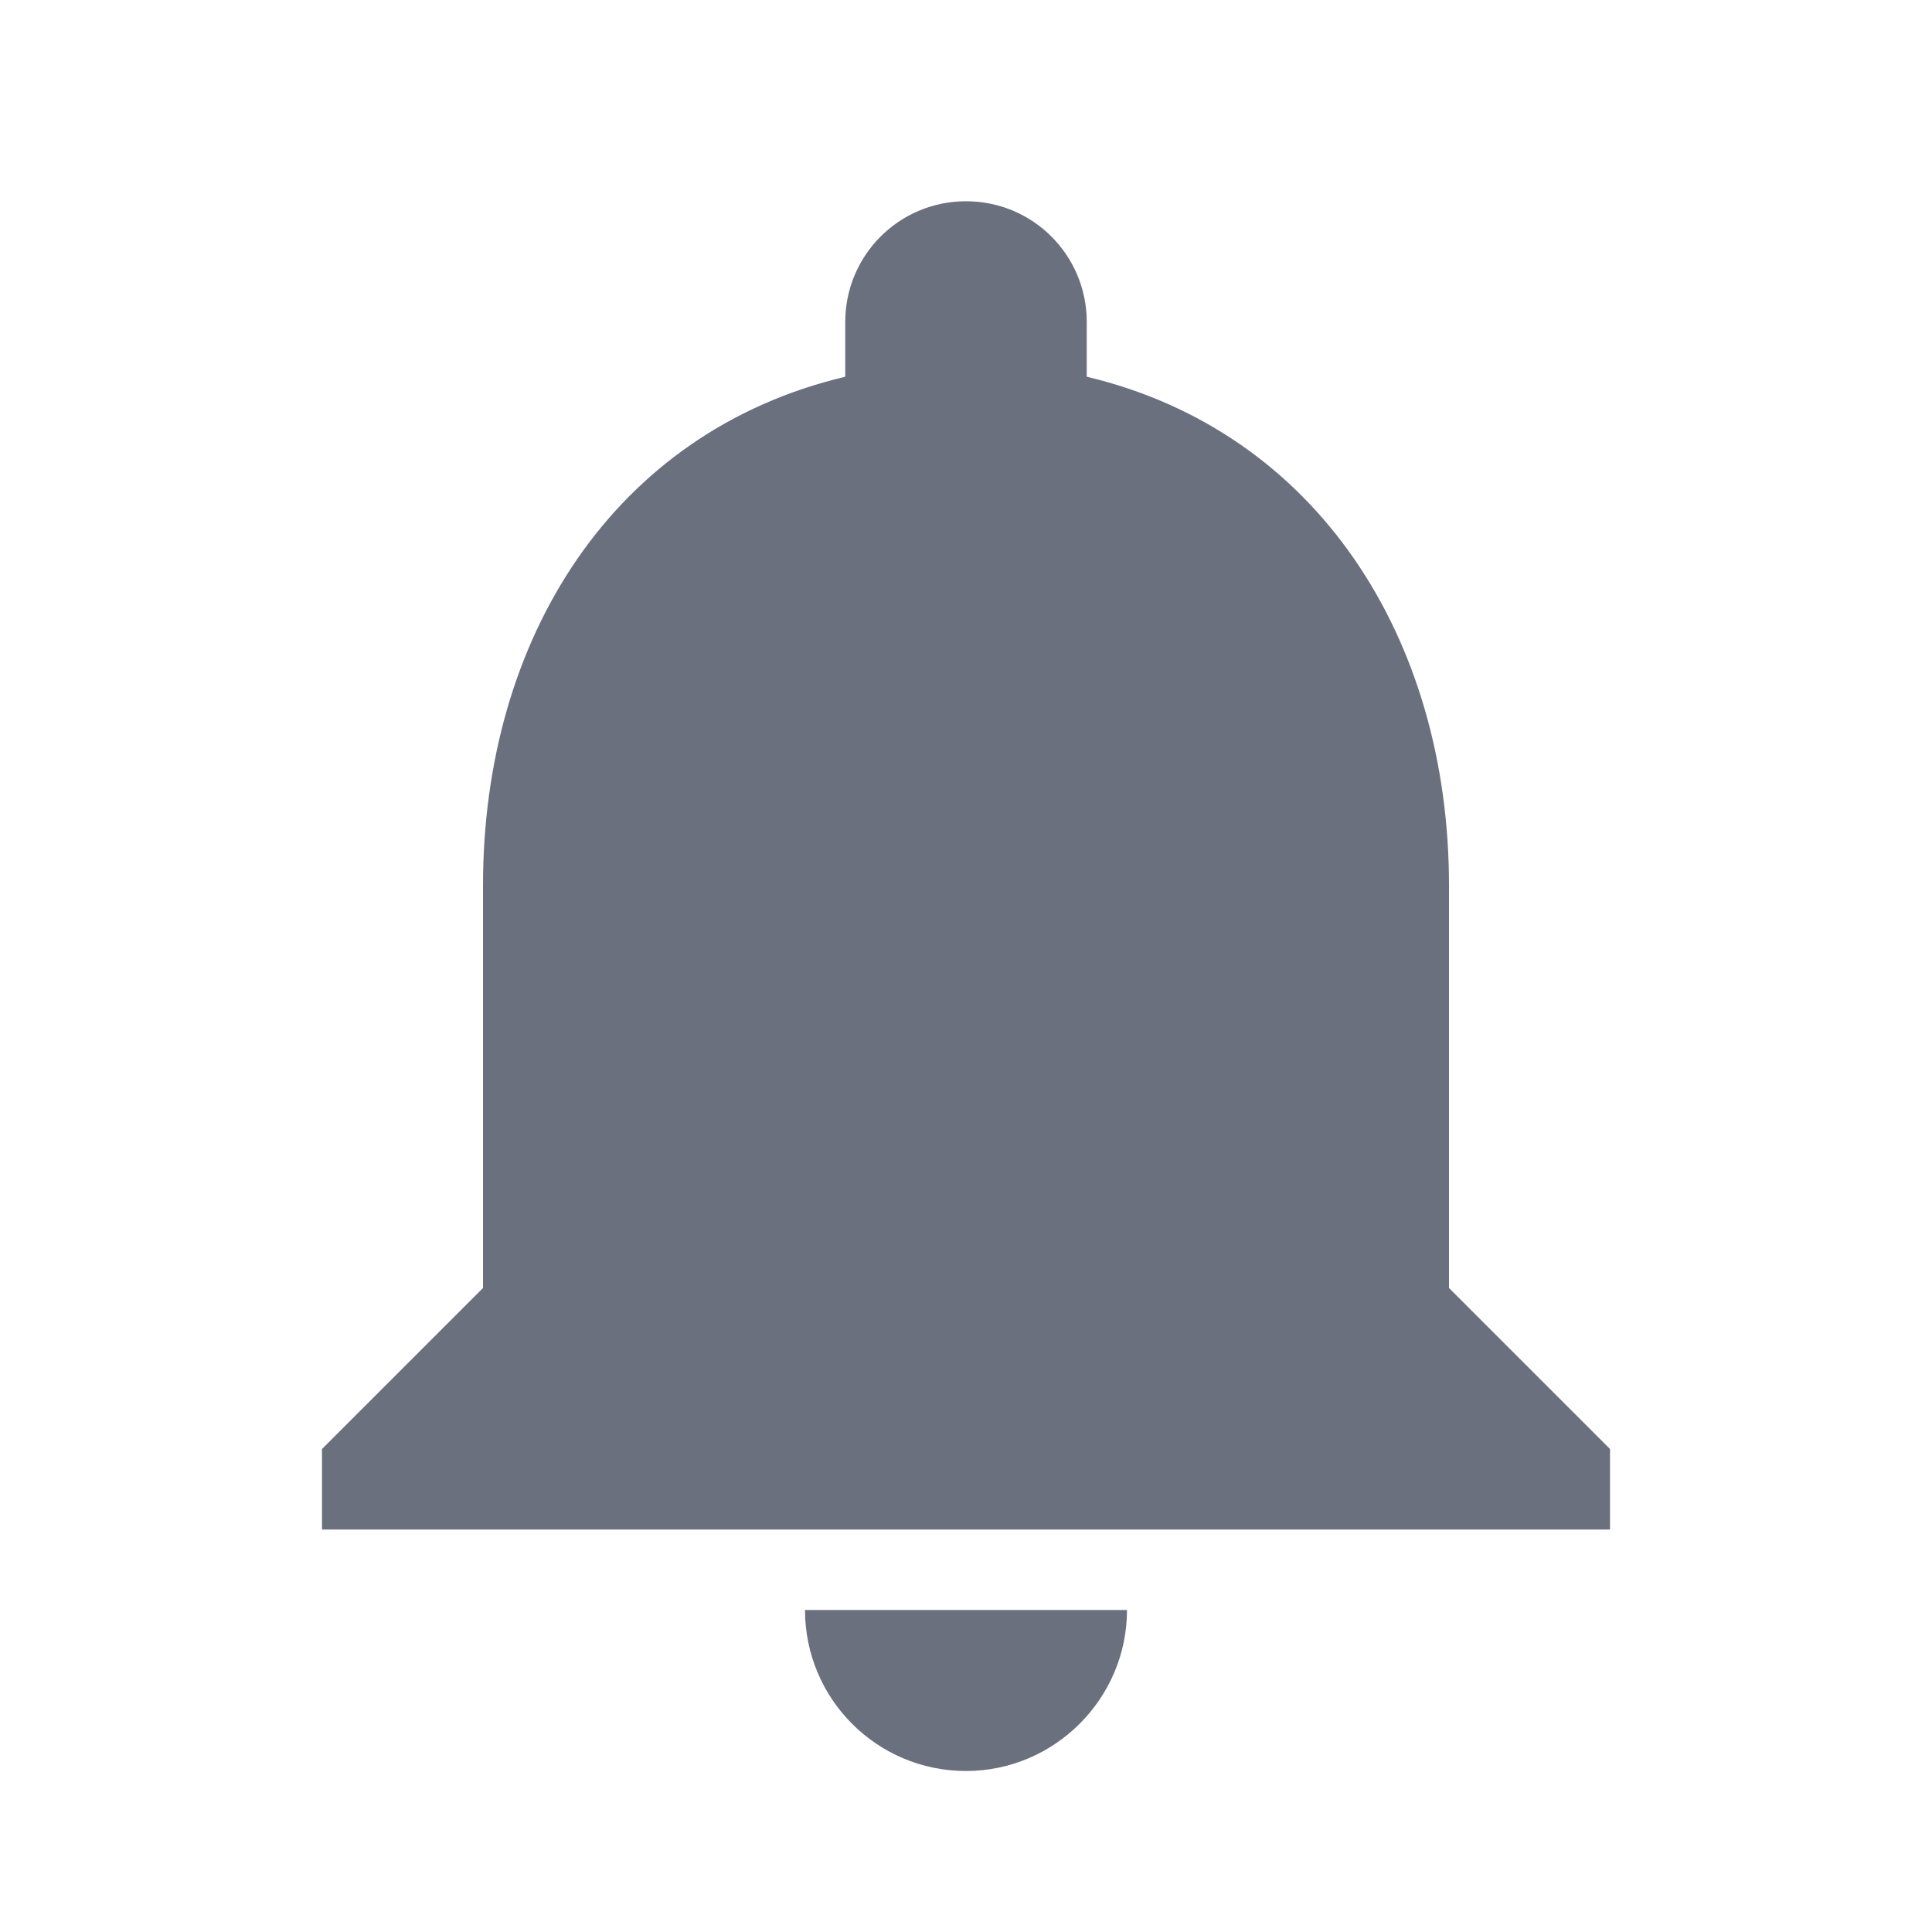
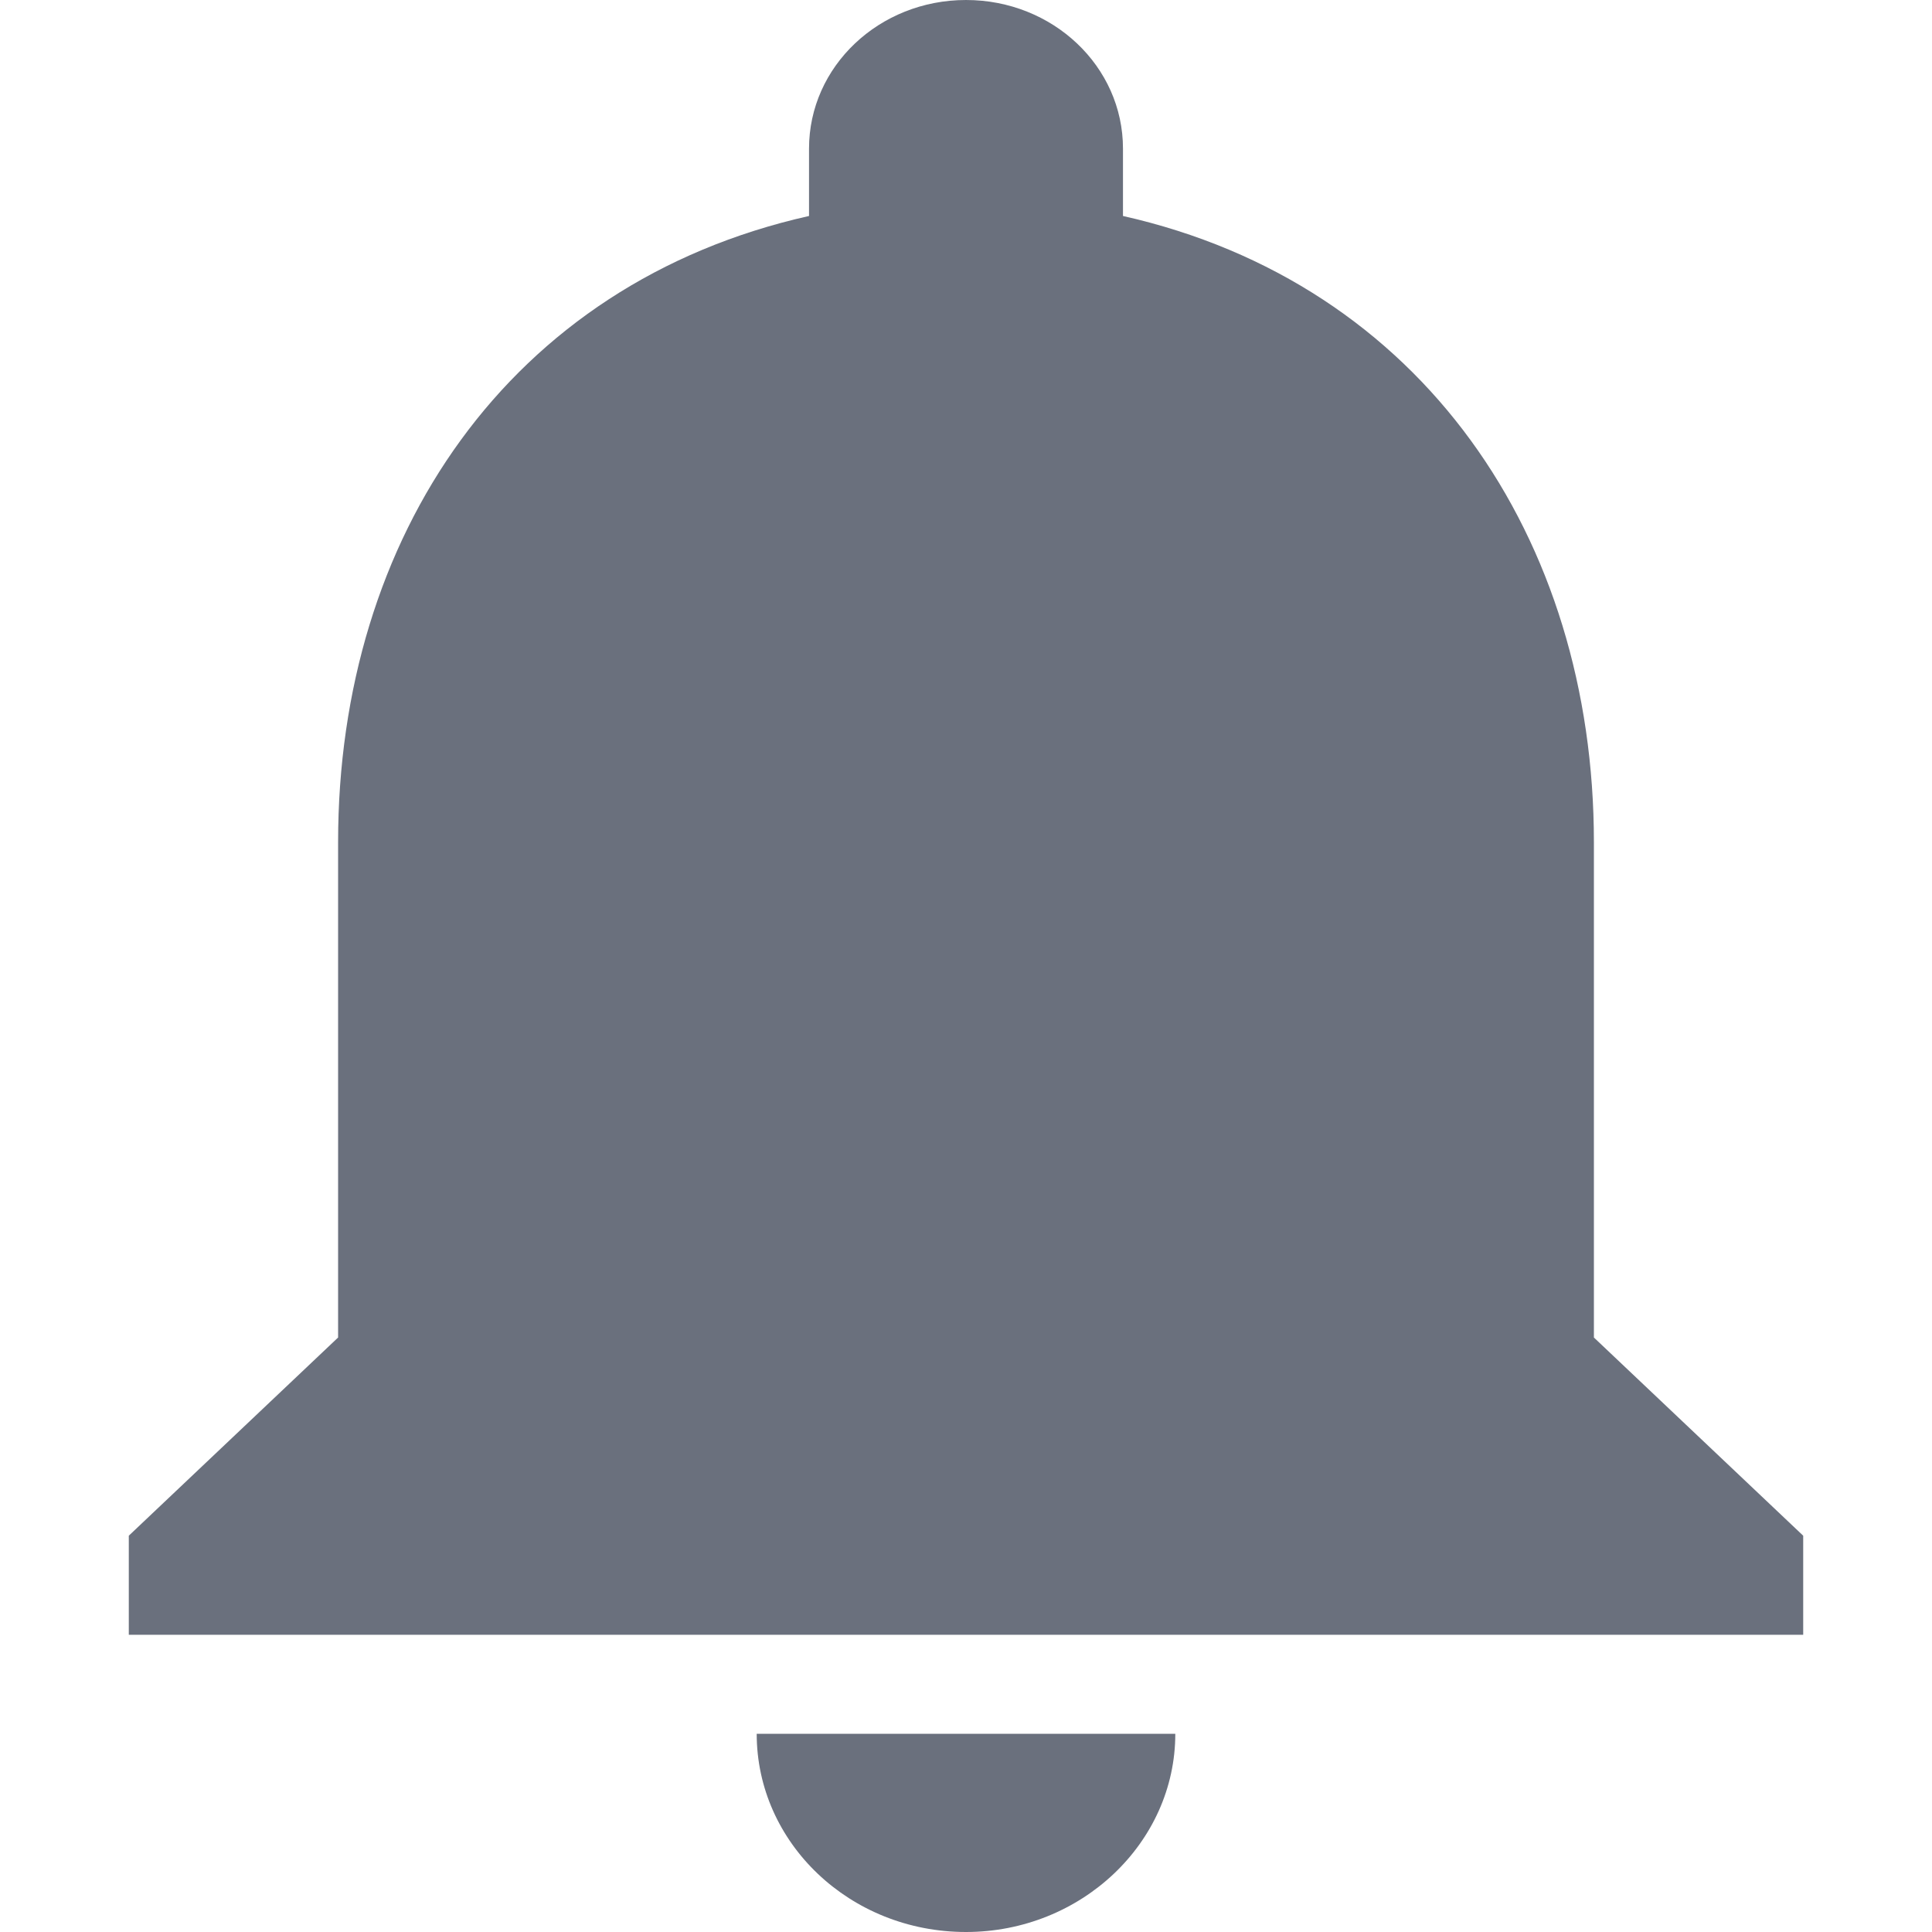
- <svg xmlns="http://www.w3.org/2000/svg" width="30" height="30" viewBox="0 0 30 30" fill="none">
-   <path d="M15 27.5C16.375 27.5 17.5 26.375 17.5 25H12.5C12.5 26.375 13.613 27.5 15 27.5ZM22.5 20V13.75C22.5 9.912 20.45 6.7 16.875 5.85V5C16.875 3.962 16.038 3.125 15 3.125C13.963 3.125 13.125 3.962 13.125 5V5.85C9.537 6.7 7.5 9.9 7.5 13.75V20L5 22.5V23.75H25V22.5L22.5 20Z" fill="#6A707D" />
+ <svg xmlns="http://www.w3.org/2000/svg" width="24" height="24" viewBox="0 0 24 24" fill="none">
+   <path d="M12 24C13.43 24 14.6 22.892 14.6 21.538H9.4C9.4 22.892 10.557 24 12 24ZM19.8 16.615V10.461C19.8 6.683 17.668 3.52 13.95 2.683V1.846C13.95 0.825 13.079 0 12 0C10.921 0 10.05 0.825 10.05 1.846V2.683C6.319 3.52 4.2 6.671 4.2 10.461V16.615L1.6 19.077V20.308H22.4V19.077L19.8 16.615Z" fill="#6A707D" />
</svg>
